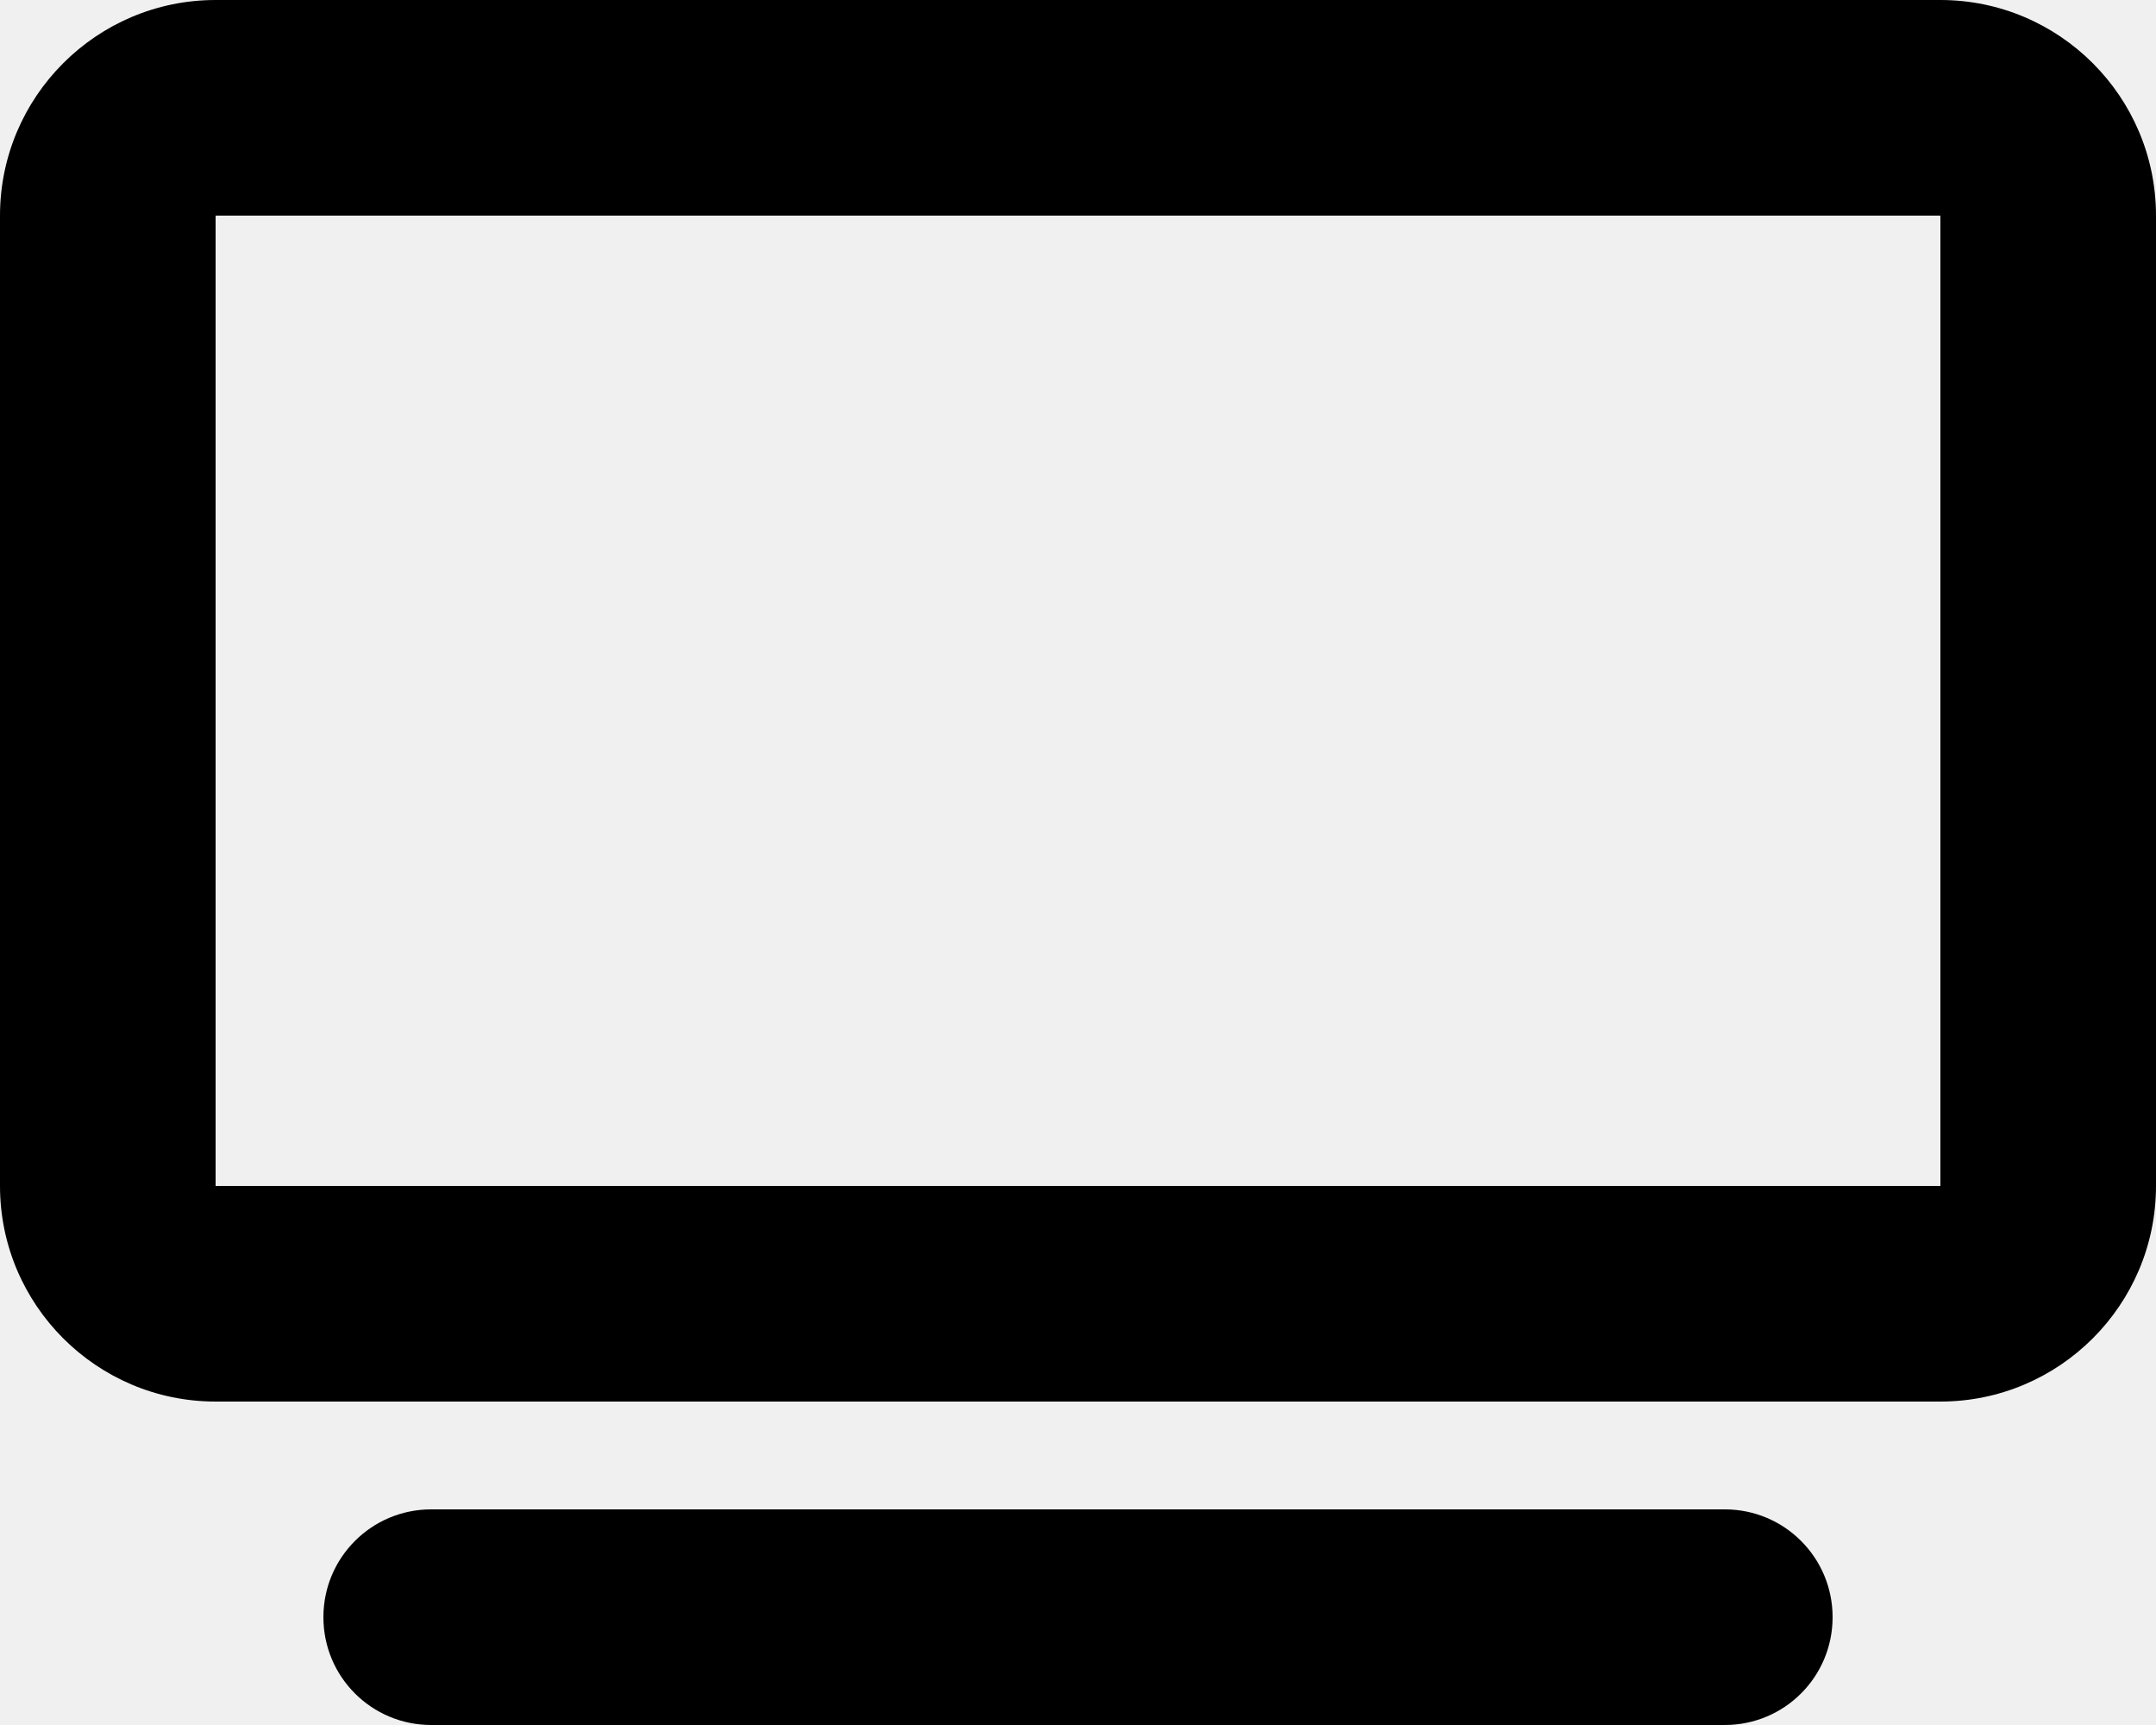
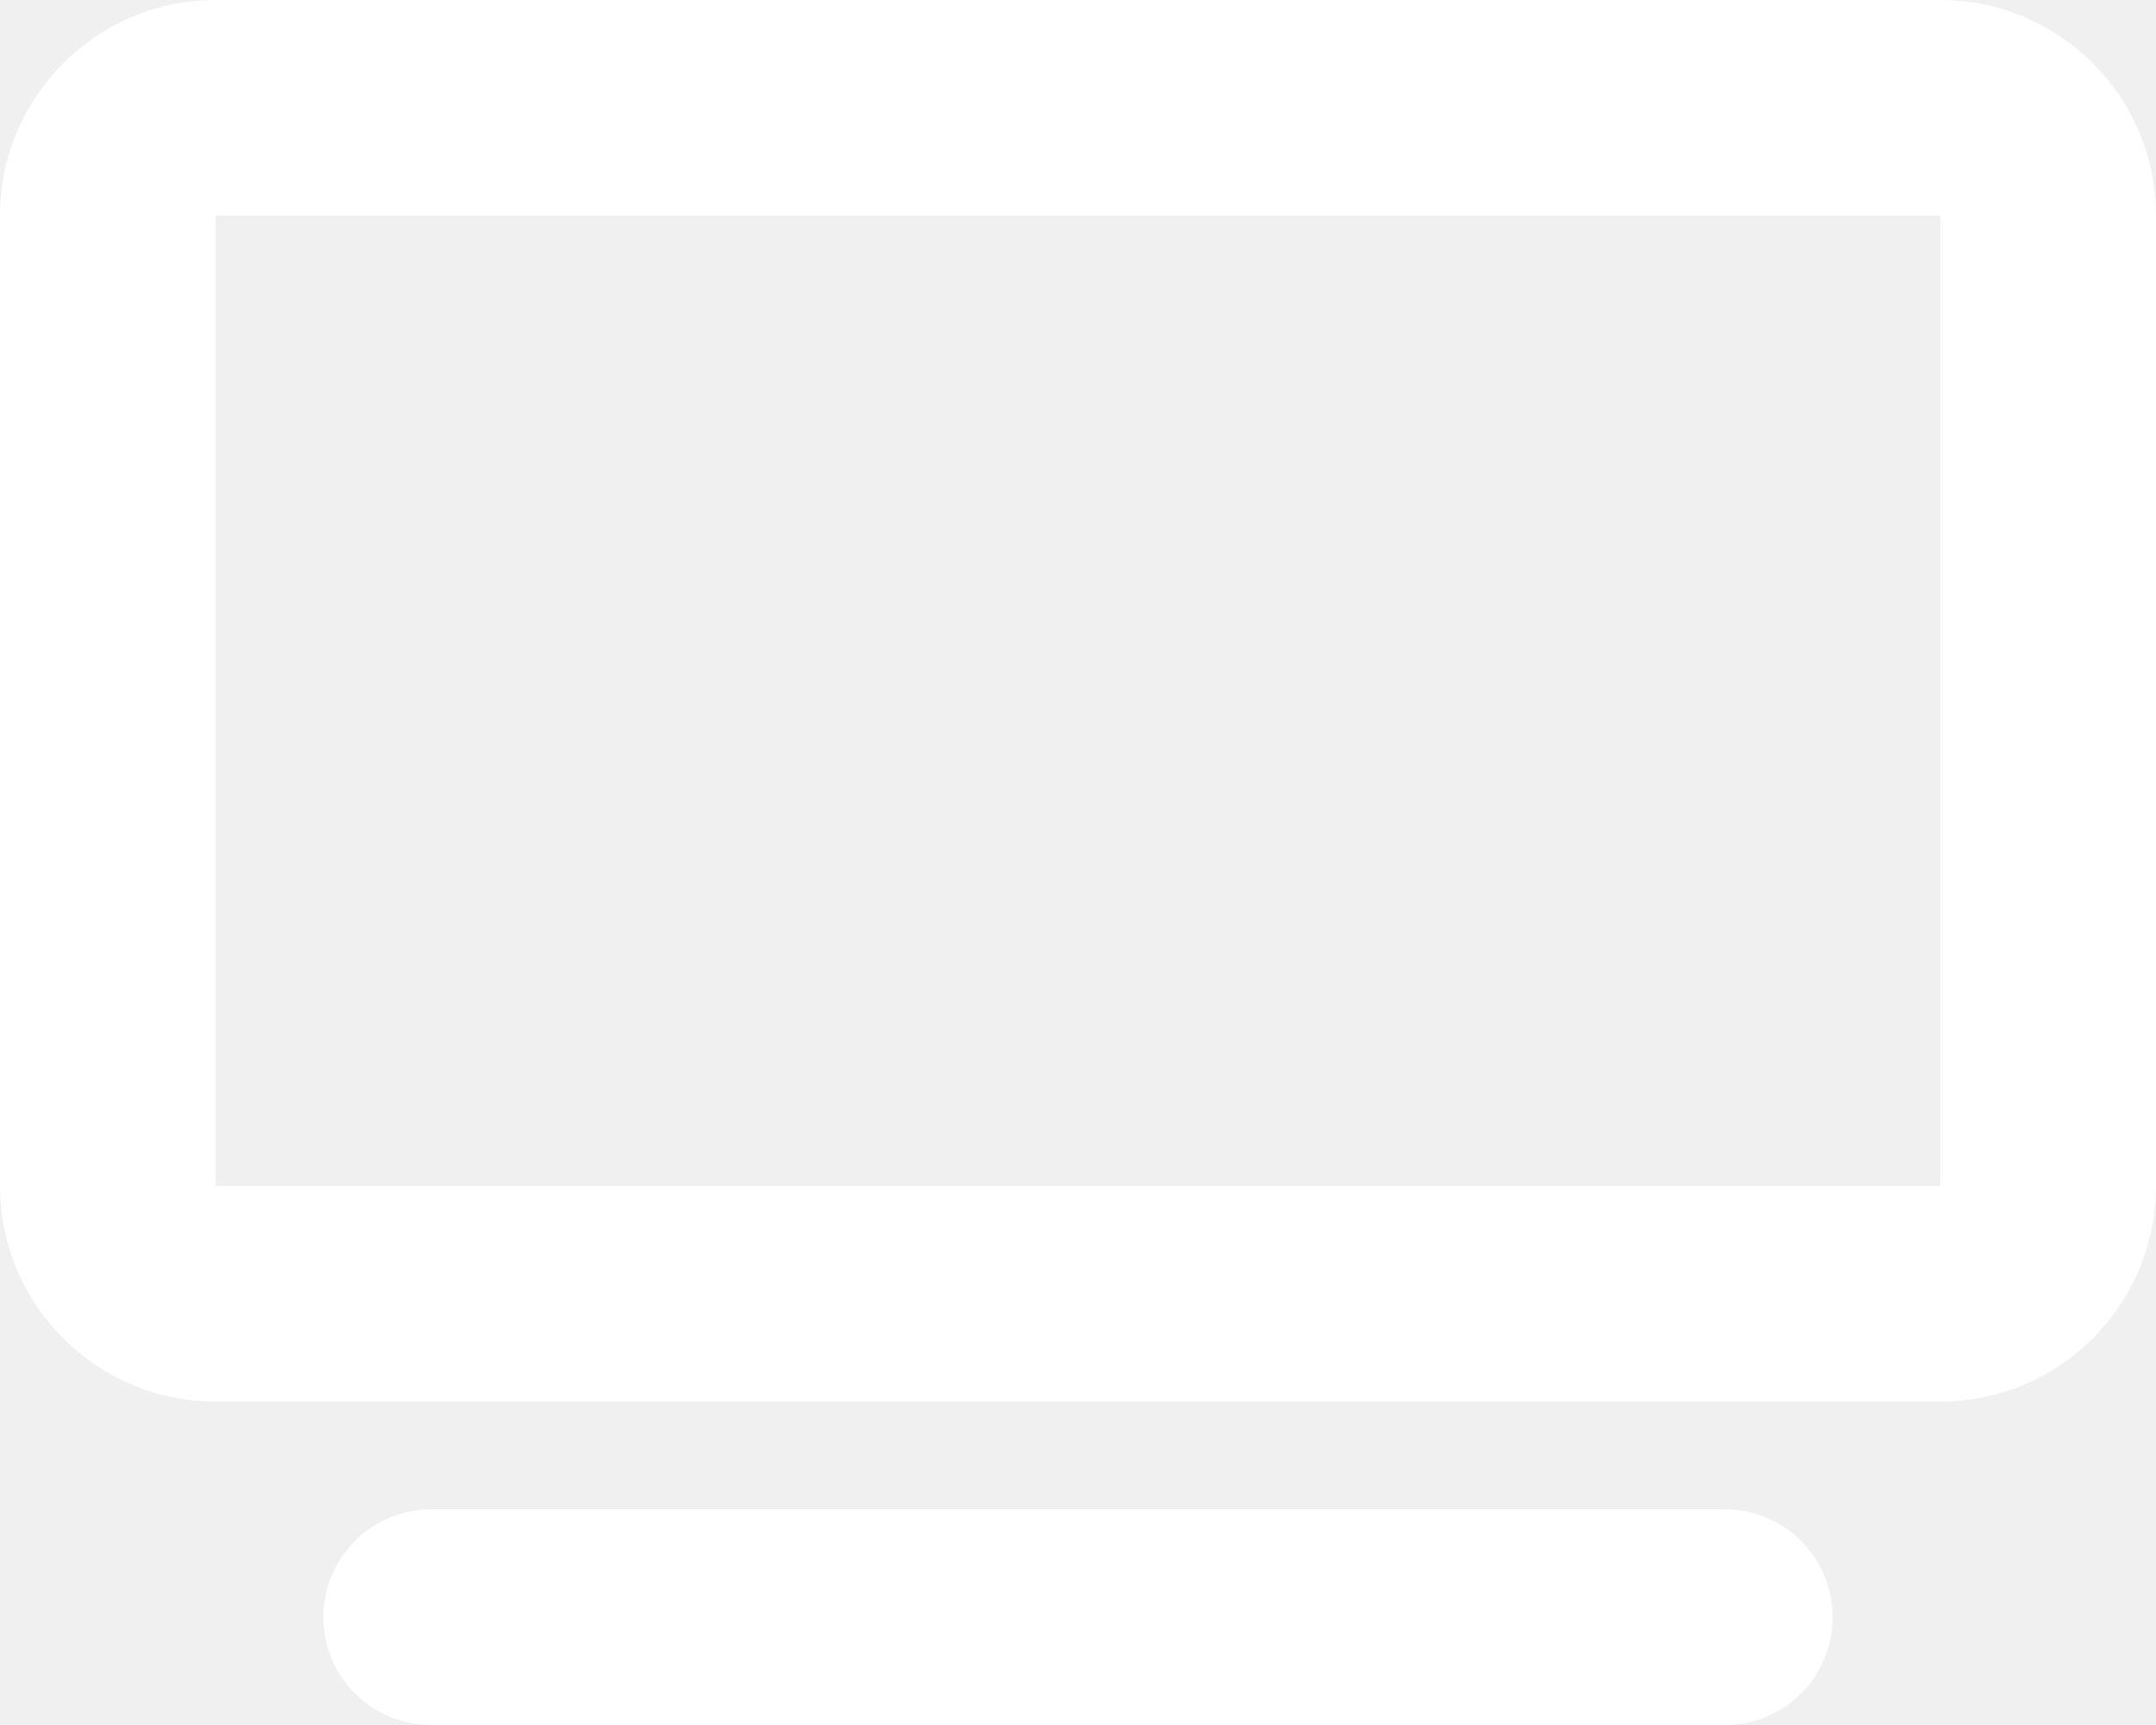
<svg xmlns="http://www.w3.org/2000/svg" viewBox="0 0 640 512">
-   <path d="M64 64V352H576V64H64zM0 64C0 28.7 28.7 0 64 0H576c35.3 0 64 28.7 64 64V352c0 35.3-28.7 64-64 64H64c-35.3 0-64-28.7-64-64V64zM128 448H512c17.7 0 32 14.3 32 32s-14.3 32-32 32H128c-17.7 0-32-14.3-32-32s14.3-32 32-32z" />
+   <path fill="white" d="M64 64V352H576V64H64zM0 64C0 28.7 28.7 0 64 0H576c35.3 0 64 28.7 64 64V352c0 35.3-28.7 64-64 64H64c-35.3 0-64-28.7-64-64V64zM128 448H512c17.7 0 32 14.3 32 32s-14.3 32-32 32H128c-17.7 0-32-14.3-32-32s14.3-32 32-32z" />
</svg>
